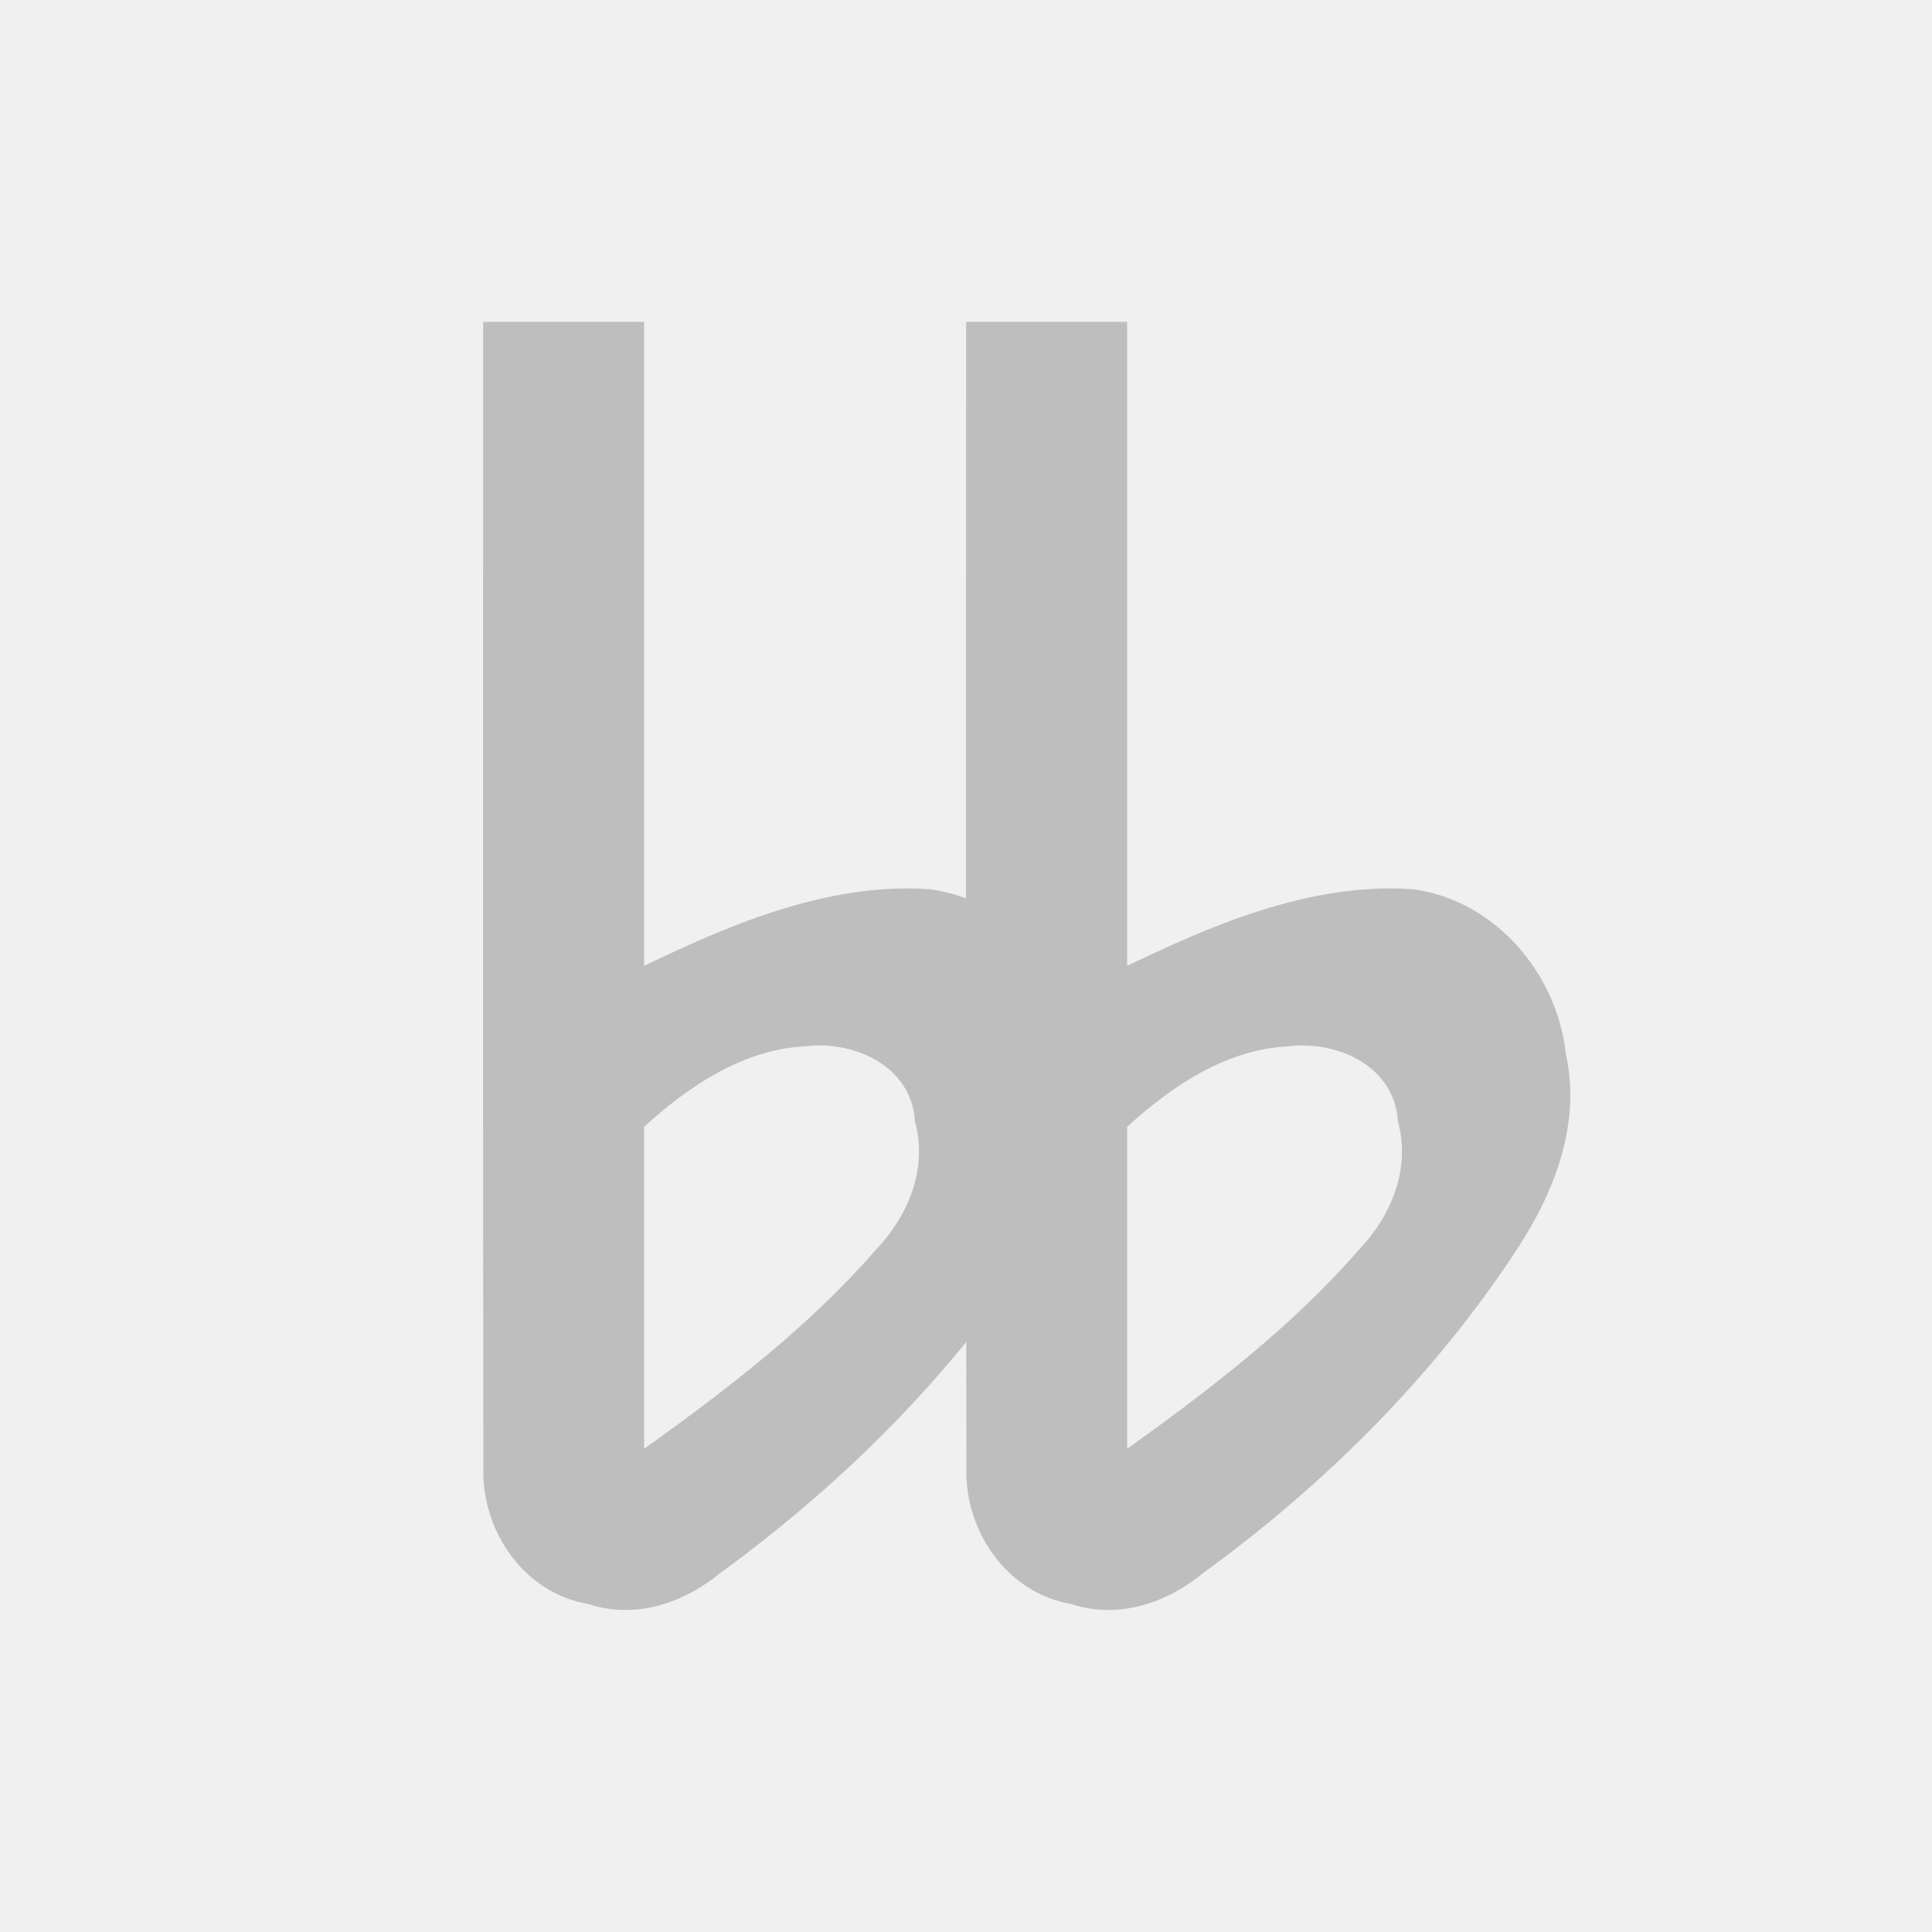
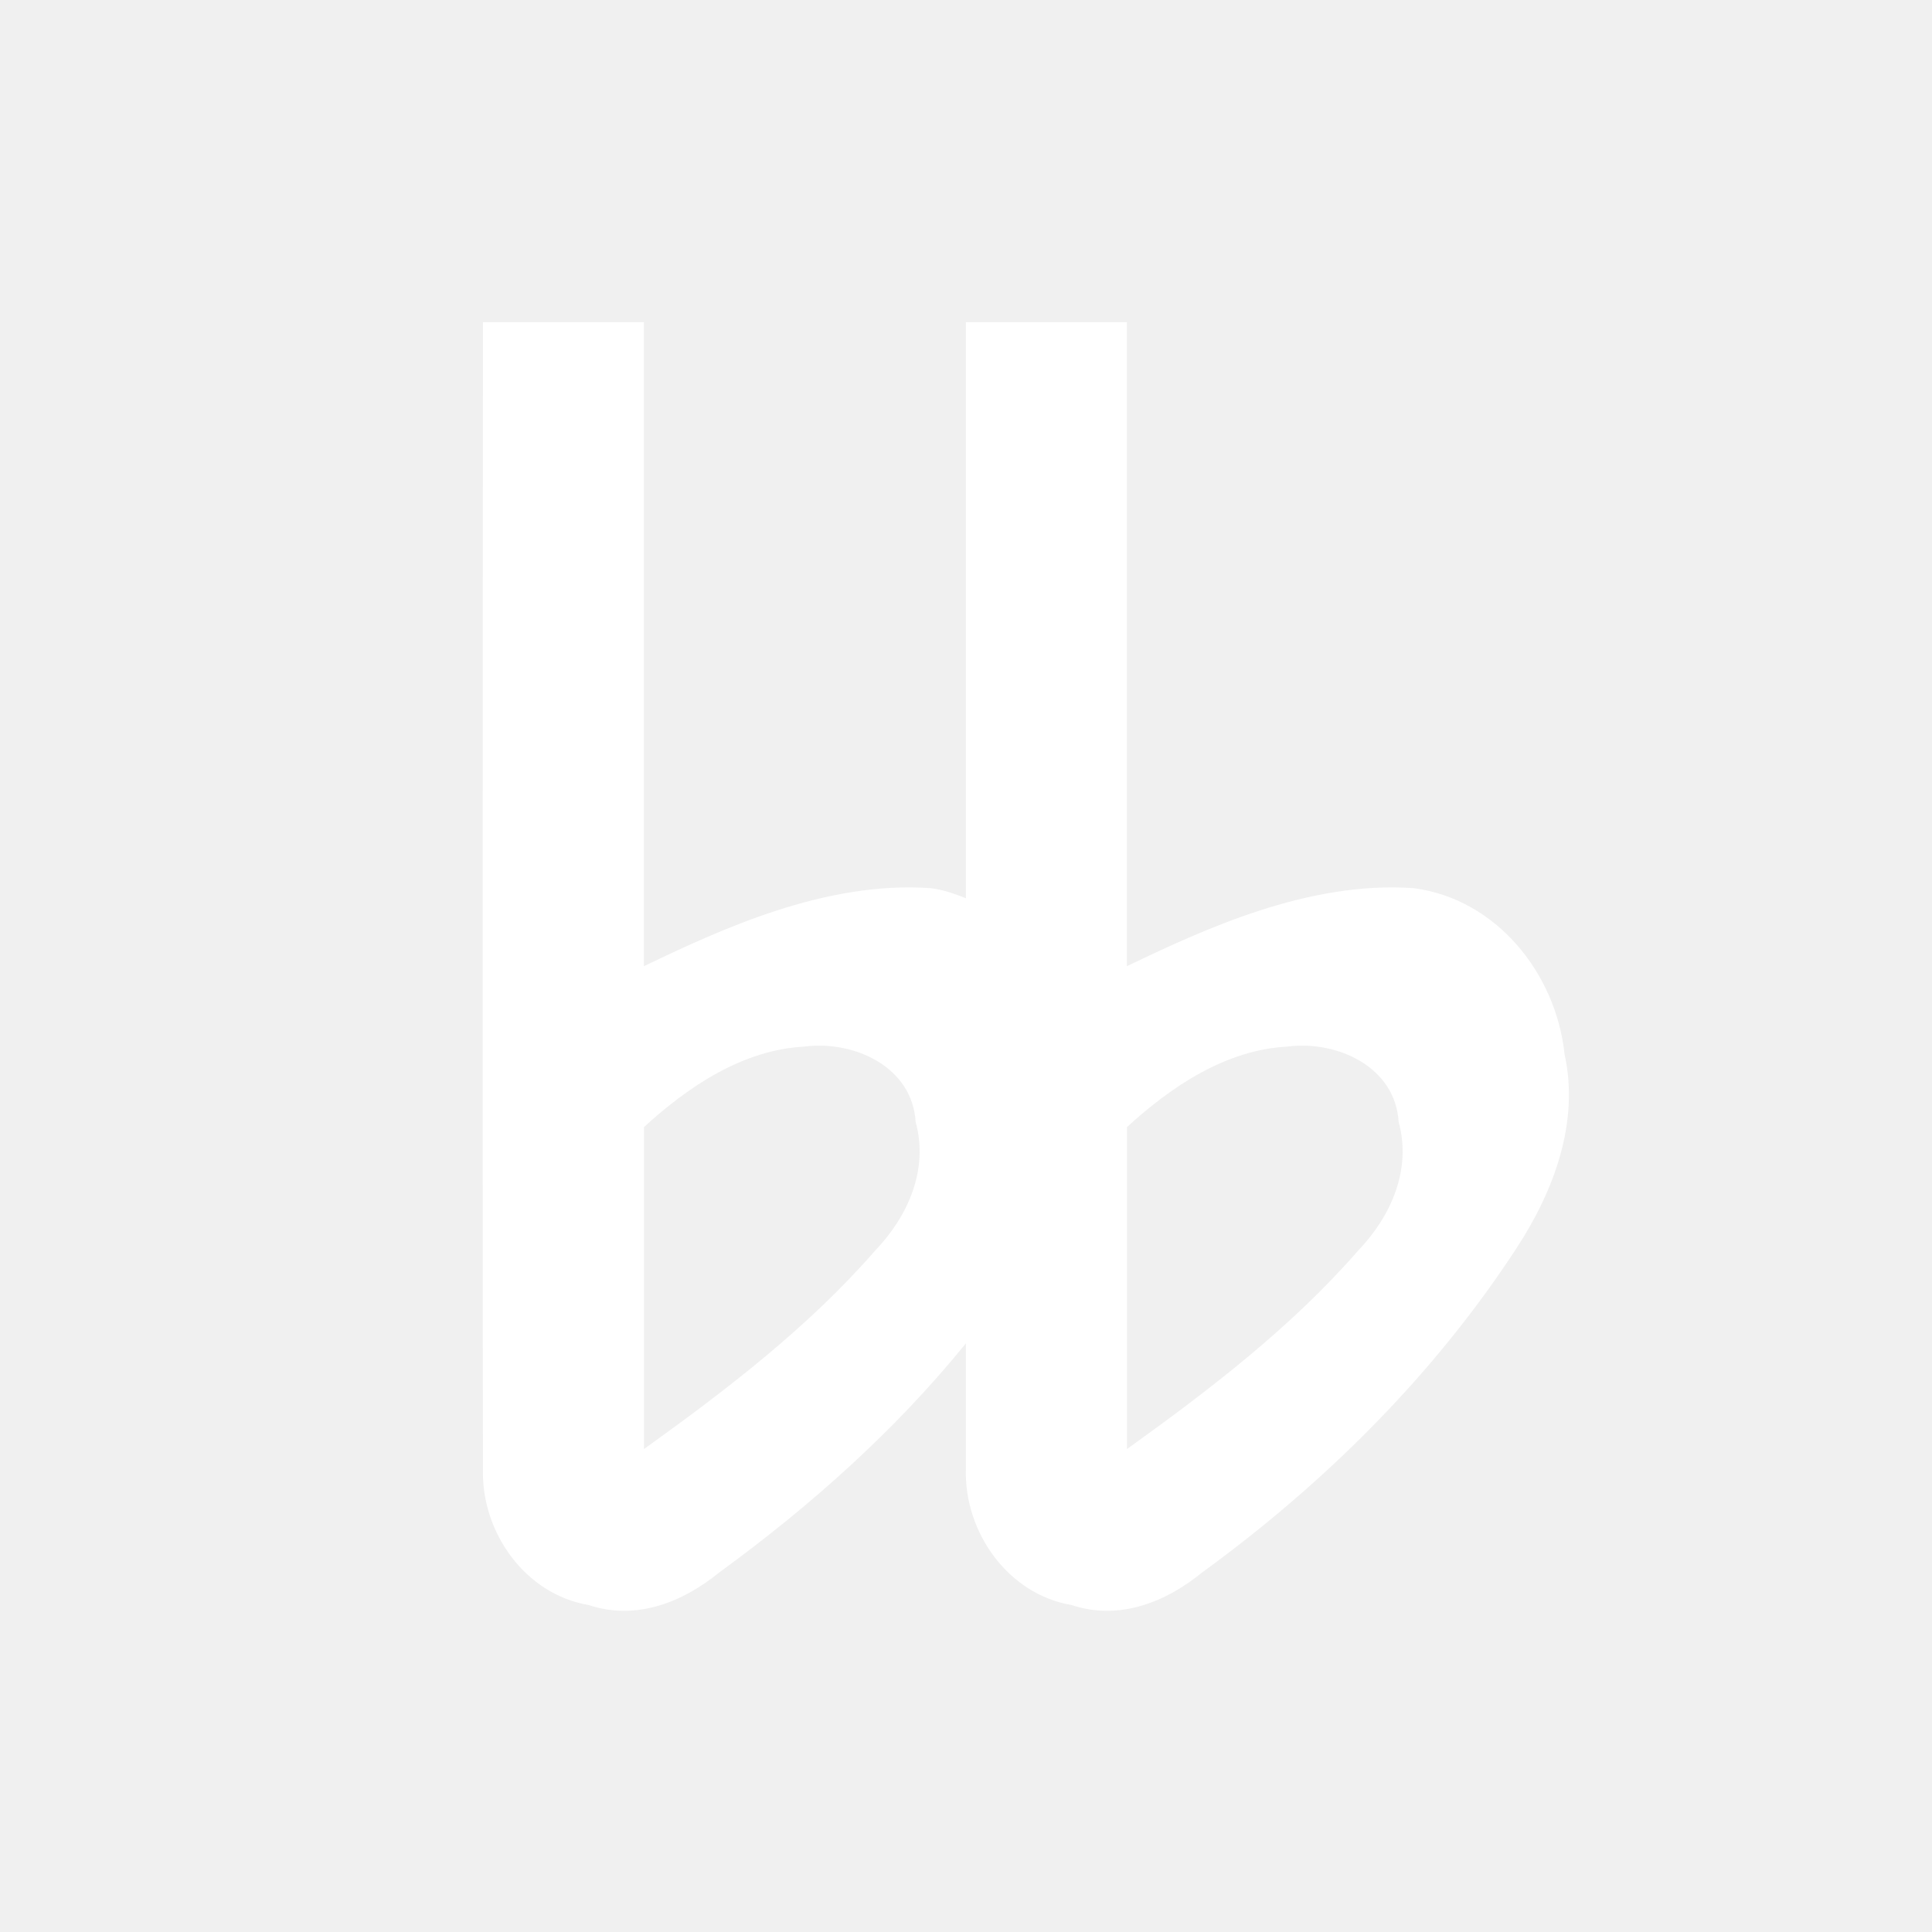
- <svg xmlns="http://www.w3.org/2000/svg" xmlns:ns1="http://www.openswatchbook.org/uri/2009/osb" height="24" id="svg7384" version="1.1" width="24">
-   <defs id="defs7386">
-     <linearGradient gradientTransform="matrix(-2.736579,0.4081035,-0.1890831,-1.446856,239.5401,-1703.69)" id="linearGradient19282" ns1:paint="solid">
-       <stop id="stop19284" offset="0" style="stop-color:#666666;stop-opacity:1;" />
-     </linearGradient>
-     <linearGradient gradientTransform="matrix(-2.736579,0.4081035,-0.1890831,-1.446856,239.5401,-1703.69)" id="linearGradient6146" ns1:paint="solid">
-       <stop id="stop6148" offset="0" style="stop-color:#666666;stop-opacity:1;" />
-     </linearGradient>
-     <linearGradient gradientTransform="matrix(-2.736579,0.4081035,-0.1890831,-1.446856,239.5401,-1703.69)" id="linearGradient6150" ns1:paint="solid">
-       <stop id="stop6152" offset="0" style="stop-color:#666666;stop-opacity:1;" />
-     </linearGradient>
-     <linearGradient gradientTransform="matrix(-2.736579,0.4081035,-0.1890831,-1.446856,239.5401,-1703.69)" id="linearGradient6154" ns1:paint="solid">
-       <stop id="stop6156" offset="0" style="stop-color:#666666;stop-opacity:1;" />
-     </linearGradient>
-     <linearGradient gradientTransform="matrix(-2.736579,0.4081035,-0.1890831,-1.446856,239.5401,-1703.69)" id="linearGradient19282-9" ns1:paint="solid">
-       <stop id="stop19284-9" offset="0" style="stop-color:#666666;stop-opacity:1;" />
-     </linearGradient>
-     <linearGradient gradientTransform="matrix(-2.736579,0.4081035,-0.1890831,-1.446856,239.5401,-1703.69)" id="linearGradient6178" ns1:paint="solid">
-       <stop id="stop6180" offset="0" style="stop-color:#666666;stop-opacity:1;" />
-     </linearGradient>
-     <linearGradient gradientTransform="matrix(-2.736579,0.4081035,-0.1890831,-1.446856,239.5401,-1703.69)" id="linearGradient6182" ns1:paint="solid">
-       <stop id="stop6184" offset="0" style="stop-color:#666666;stop-opacity:1;" />
-     </linearGradient>
-     <linearGradient gradientTransform="matrix(-2.736579,0.4081035,-0.1890831,-1.446856,239.5401,-1703.69)" id="linearGradient6186" ns1:paint="solid">
-       <stop id="stop6188" offset="0" style="stop-color:#666666;stop-opacity:1;" />
-     </linearGradient>
-     <linearGradient gradientTransform="matrix(-2.736579,0.4081035,-0.1890831,-1.446856,239.5401,-1703.69)" id="linearGradient19282-5" ns1:paint="solid">
-       <stop id="stop19284-6" offset="0" style="stop-color:#666666;stop-opacity:1;" />
-     </linearGradient>
-     <linearGradient gradientTransform="matrix(-2.736579,0.4081035,-0.1890831,-1.446856,239.5401,-1703.69)" id="linearGradient6210" ns1:paint="solid">
-       <stop id="stop6212" offset="0" style="stop-color:#666666;stop-opacity:1;" />
-     </linearGradient>
-     <linearGradient gradientTransform="matrix(-2.736579,0.4081035,-0.1890831,-1.446856,239.5401,-1703.69)" id="linearGradient19282-8" ns1:paint="solid">
-       <stop id="stop19284-5" offset="0" style="stop-color:#666666;stop-opacity:1;" />
-     </linearGradient>
-     <linearGradient gradientTransform="matrix(-2.736579,0.4081035,-0.1890831,-1.446856,239.5401,-1703.69)" id="linearGradient6265" ns1:paint="solid">
-       <stop id="stop6267" offset="0" style="stop-color:#666666;stop-opacity:1;" />
-     </linearGradient>
-     <linearGradient gradientTransform="matrix(-2.736579,0.4081035,-0.1890831,-1.446856,239.5401,-1703.69)" id="linearGradient6269" ns1:paint="solid">
-       <stop id="stop6271" offset="0" style="stop-color:#666666;stop-opacity:1;" />
-     </linearGradient>
-     <linearGradient gradientTransform="matrix(-2.736579,0.4081035,-0.1890831,-1.446856,239.5401,-1703.69)" id="linearGradient6273" ns1:paint="solid">
-       <stop id="stop6275" offset="0" style="stop-color:#666666;stop-opacity:1;" />
-     </linearGradient>
-     <linearGradient gradientTransform="matrix(-2.736579,0.4081035,-0.1890831,-1.446856,239.5401,-1703.69)" id="linearGradient6277" ns1:paint="solid">
-       <stop id="stop6279" offset="0" style="stop-color:#666666;stop-opacity:1;" />
-     </linearGradient>
-     <linearGradient gradientTransform="matrix(-2.736579,0.4081035,-0.1890831,-1.446856,239.5401,-1703.69)" id="linearGradient6281" ns1:paint="solid">
-       <stop id="stop6283" offset="0" style="stop-color:#666666;stop-opacity:1;" />
-     </linearGradient>
-     <linearGradient gradientTransform="matrix(-2.736579,0.4081035,-0.1890831,-1.446856,239.5401,-1703.69)" id="linearGradient6285" ns1:paint="solid">
-       <stop id="stop6287" offset="0" style="stop-color:#666666;stop-opacity:1;" />
-     </linearGradient>
-     <linearGradient gradientTransform="matrix(-2.736579,0.4081035,-0.1890831,-1.446856,239.5401,-1703.69)" id="linearGradient6289" ns1:paint="solid">
-       <stop id="stop6291" offset="0" style="stop-color:#666666;stop-opacity:1;" />
-     </linearGradient>
-     <linearGradient gradientTransform="matrix(-2.736579,0.4081035,-0.1890831,-1.446856,239.5401,-1703.69)" id="linearGradient6293" ns1:paint="solid">
-       <stop id="stop6295" offset="0" style="stop-color:#666666;stop-opacity:1;" />
-     </linearGradient>
-     <linearGradient gradientTransform="matrix(-2.736579,0.4081035,-0.1890831,-1.446856,239.5401,-1703.69)" id="linearGradient19282-7" ns1:paint="solid">
-       <stop id="stop19284-64" offset="0" style="stop-color:#666666;stop-opacity:1;" />
-     </linearGradient>
-     <linearGradient gradientTransform="matrix(-2.736579,0.4081035,-0.1890831,-1.446856,239.5401,-1703.69)" id="linearGradient16739" ns1:paint="solid">
-       <stop id="stop16741" offset="0" style="stop-color:#666666;stop-opacity:1;" />
-     </linearGradient>
-     <linearGradient gradientTransform="matrix(-2.736579,0.4081035,-0.1890831,-1.446856,239.5401,-1703.69)" id="linearGradient16743" ns1:paint="solid">
-       <stop id="stop16745" offset="0" style="stop-color:#666666;stop-opacity:1;" />
-     </linearGradient>
-     <linearGradient gradientTransform="matrix(-2.736579,0.4081035,-0.1890831,-1.446856,239.5401,-1703.69)" id="linearGradient16747" ns1:paint="solid">
-       <stop id="stop16749" offset="0" style="stop-color:#666666;stop-opacity:1;" />
-     </linearGradient>
-     <linearGradient gradientTransform="matrix(-2.736579,0.4081035,-0.1890831,-1.446856,239.5401,-1703.69)" id="linearGradient19282-6" ns1:paint="solid">
-       <stop id="stop19284-0" offset="0" style="stop-color:#666666;stop-opacity:1;" />
-     </linearGradient>
-     <linearGradient gradientTransform="matrix(-2.736579,0.4081035,-0.1890831,-1.446856,239.5401,-1703.69)" id="linearGradient17700" ns1:paint="solid">
-       <stop id="stop17702" offset="0" style="stop-color:#666666;stop-opacity:1;" />
-     </linearGradient>
-     <linearGradient gradientTransform="matrix(-2.736579,0.4081035,-0.1890831,-1.446856,239.5401,-1703.69)" id="linearGradient17704" ns1:paint="solid">
-       <stop id="stop17706" offset="0" style="stop-color:#666666;stop-opacity:1;" />
-     </linearGradient>
-     <linearGradient gradientTransform="matrix(-2.736579,0.4081035,-0.1890831,-1.446856,239.5401,-1703.69)" id="linearGradient19282-2" ns1:paint="solid">
-       <stop id="stop19284-2" offset="0" style="stop-color:#666666;stop-opacity:1;" />
-     </linearGradient>
-     <linearGradient gradientTransform="matrix(-2.736579,0.4081035,-0.1890831,-1.446856,239.5401,-1703.69)" id="linearGradient6672" ns1:paint="solid">
-       <stop id="stop6674" offset="0" style="stop-color:#666666;stop-opacity:1;" />
-     </linearGradient>
-     <linearGradient gradientTransform="matrix(-2.736579,0.4081035,-0.1890831,-1.446856,239.5401,-1703.69)" id="linearGradient6676" ns1:paint="solid">
-       <stop id="stop6678" offset="0" style="stop-color:#666666;stop-opacity:1;" />
-     </linearGradient>
-     <linearGradient gradientTransform="matrix(-2.736579,0.4081035,-0.1890831,-1.446856,239.5401,-1703.69)" id="linearGradient6680" ns1:paint="solid">
-       <stop id="stop6682" offset="0" style="stop-color:#666666;stop-opacity:1;" />
-     </linearGradient>
-     <linearGradient gradientTransform="matrix(-1.832639,-0.2093874,0.1278891,-0.9643293,768.0314,-1256.968)" id="linearGradient19282-2-7" ns1:paint="solid">
-       <stop id="stop19284-2-3" offset="0" style="stop-color:#666666;stop-opacity:1;" />
-     </linearGradient>
-   </defs>
-   <g id="layer12" style="display:inline" transform="translate(-725.0004,-267)">
-     <rect height="24" id="rect19618" style="color:#bebebe;fill:none;stroke:none;stroke-width:2;marker:none;visibility:visible;display:inline;overflow:visible;enable-background:accumulate" width="24" x="725" y="267" />
-     <path d="m 731.002,270.998 c 0,0 -0.005,9.493 0.003,14.239 -0.022,0.78 0.504,1.553 1.297,1.687 0.585,0.195 1.184,-0.005 1.645,-0.383 1.52,-1.106 2.881,-2.462 3.91,-4.04 0.46,-0.705 0.784,-1.552 0.596,-2.402 -0.107,-1.005 -0.878,-1.918 -1.905,-2.053 -1.316,-0.092 -2.595,0.498 -3.546,0.952 l 0,-8 z m 4,9 c 0.612,-0.076 1.323,0.246 1.364,0.932 0.162,0.589 -0.083,1.175 -0.49,1.601 -0.833,0.956 -1.848,1.731 -2.874,2.467 0,-1.333 0,-2.667 0,-4 0.551,-0.504 1.231,-0.963 2,-1 z" id="use8839" style="font-size:20px;font-style:normal;font-variant:normal;font-weight:normal;font-stretch:normal;text-align:start;line-height:125%;writing-mode:lr-tb;text-anchor:start;fill:#bebebe;fill-opacity:1;stroke:none;font-family:MScore1;-inkscape-font-specification:MScore1" />
-     <path d="m 737.002,270.998 c 0,0 -0.005,9.493 0.003,14.239 -0.022,0.78 0.504,1.553 1.297,1.687 0.585,0.195 1.184,-0.005 1.645,-0.383 1.52,-1.106 2.881,-2.462 3.91,-4.04 0.46,-0.705 0.784,-1.552 0.596,-2.402 -0.107,-1.005 -0.878,-1.918 -1.905,-2.053 -1.316,-0.092 -2.595,0.498 -3.546,0.952 l 0,-8 z m 4,9 c 0.612,-0.076 1.323,0.246 1.364,0.932 0.162,0.589 -0.083,1.175 -0.49,1.601 -0.833,0.956 -1.848,1.731 -2.874,2.467 0,-1.333 0,-2.667 0,-4 0.551,-0.504 1.231,-0.963 2,-1 z" id="use8859" style="font-size:20px;font-style:normal;font-variant:normal;font-weight:normal;font-stretch:normal;text-align:start;line-height:125%;writing-mode:lr-tb;text-anchor:start;fill:#bebebe;fill-opacity:1;stroke:none;font-family:MScore1;-inkscape-font-specification:MScore1" />
+ <svg xmlns="http://www.w3.org/2000/svg" height="24" id="svg7384" version="1.1" width="24">
+   <defs id="defs7386" />
+   <g id="actions" style="display:inline" transform="translate(-725.0004,-267)">
+     <path d="m 731,271 c 0,0 -0.008,9.504 0,14.25 -0.022,0.78 0.52,1.554 1.312,1.688 0.585,0.195 1.163,-0.028 1.625,-0.406 1.128,-0.821 2.181,-1.759 3.062,-2.844 5.5e-4,0.616 -8.2e-4,1.042 0,1.562 -0.022,0.78 0.52,1.554 1.312,1.688 0.585,0.195 1.163,-0.028 1.625,-0.406 1.52,-1.106 2.878,-2.453 3.906,-4.031 0.46,-0.705 0.781,-1.556 0.594,-2.406 -0.107,-1.005 -0.848,-1.928 -1.875,-2.062 -1.316,-0.092 -2.611,0.515 -3.562,0.969 l 0,-8 -2,0 c 0,0 1.8e-4,4.172 0,7.156 -0.147,-0.057 -0.276,-0.104 -0.438,-0.125 -1.316,-0.092 -2.611,0.515 -3.562,0.969 l 0,-8 -2,0 z m 4,9 c 0.612,-0.076 1.334,0.252 1.375,0.938 0.162,0.589 -0.093,1.168 -0.5,1.594 -0.833,0.956 -1.849,1.732 -2.875,2.469 l 0,-4 c 0.551,-0.504 1.231,-0.963 2,-1 z m 6,0 c 0.612,-0.076 1.334,0.252 1.375,0.938 0.162,0.589 -0.093,1.168 -0.5,1.594 -0.833,0.956 -1.849,1.732 -2.875,2.469 l 0,-4 c 0.551,-0.504 1.231,-0.963 2,-1 z" id="path10222-9" style="font-size:20px;font-style:normal;font-variant:normal;font-weight:normal;font-stretch:normal;text-align:start;line-height:125%;writing-mode:lr-tb;text-anchor:start;fill:#ffffff;stroke:none;display:inline;font-family:MScore1;-inkscape-font-specification:MScore1" />
  </g>
</svg>
